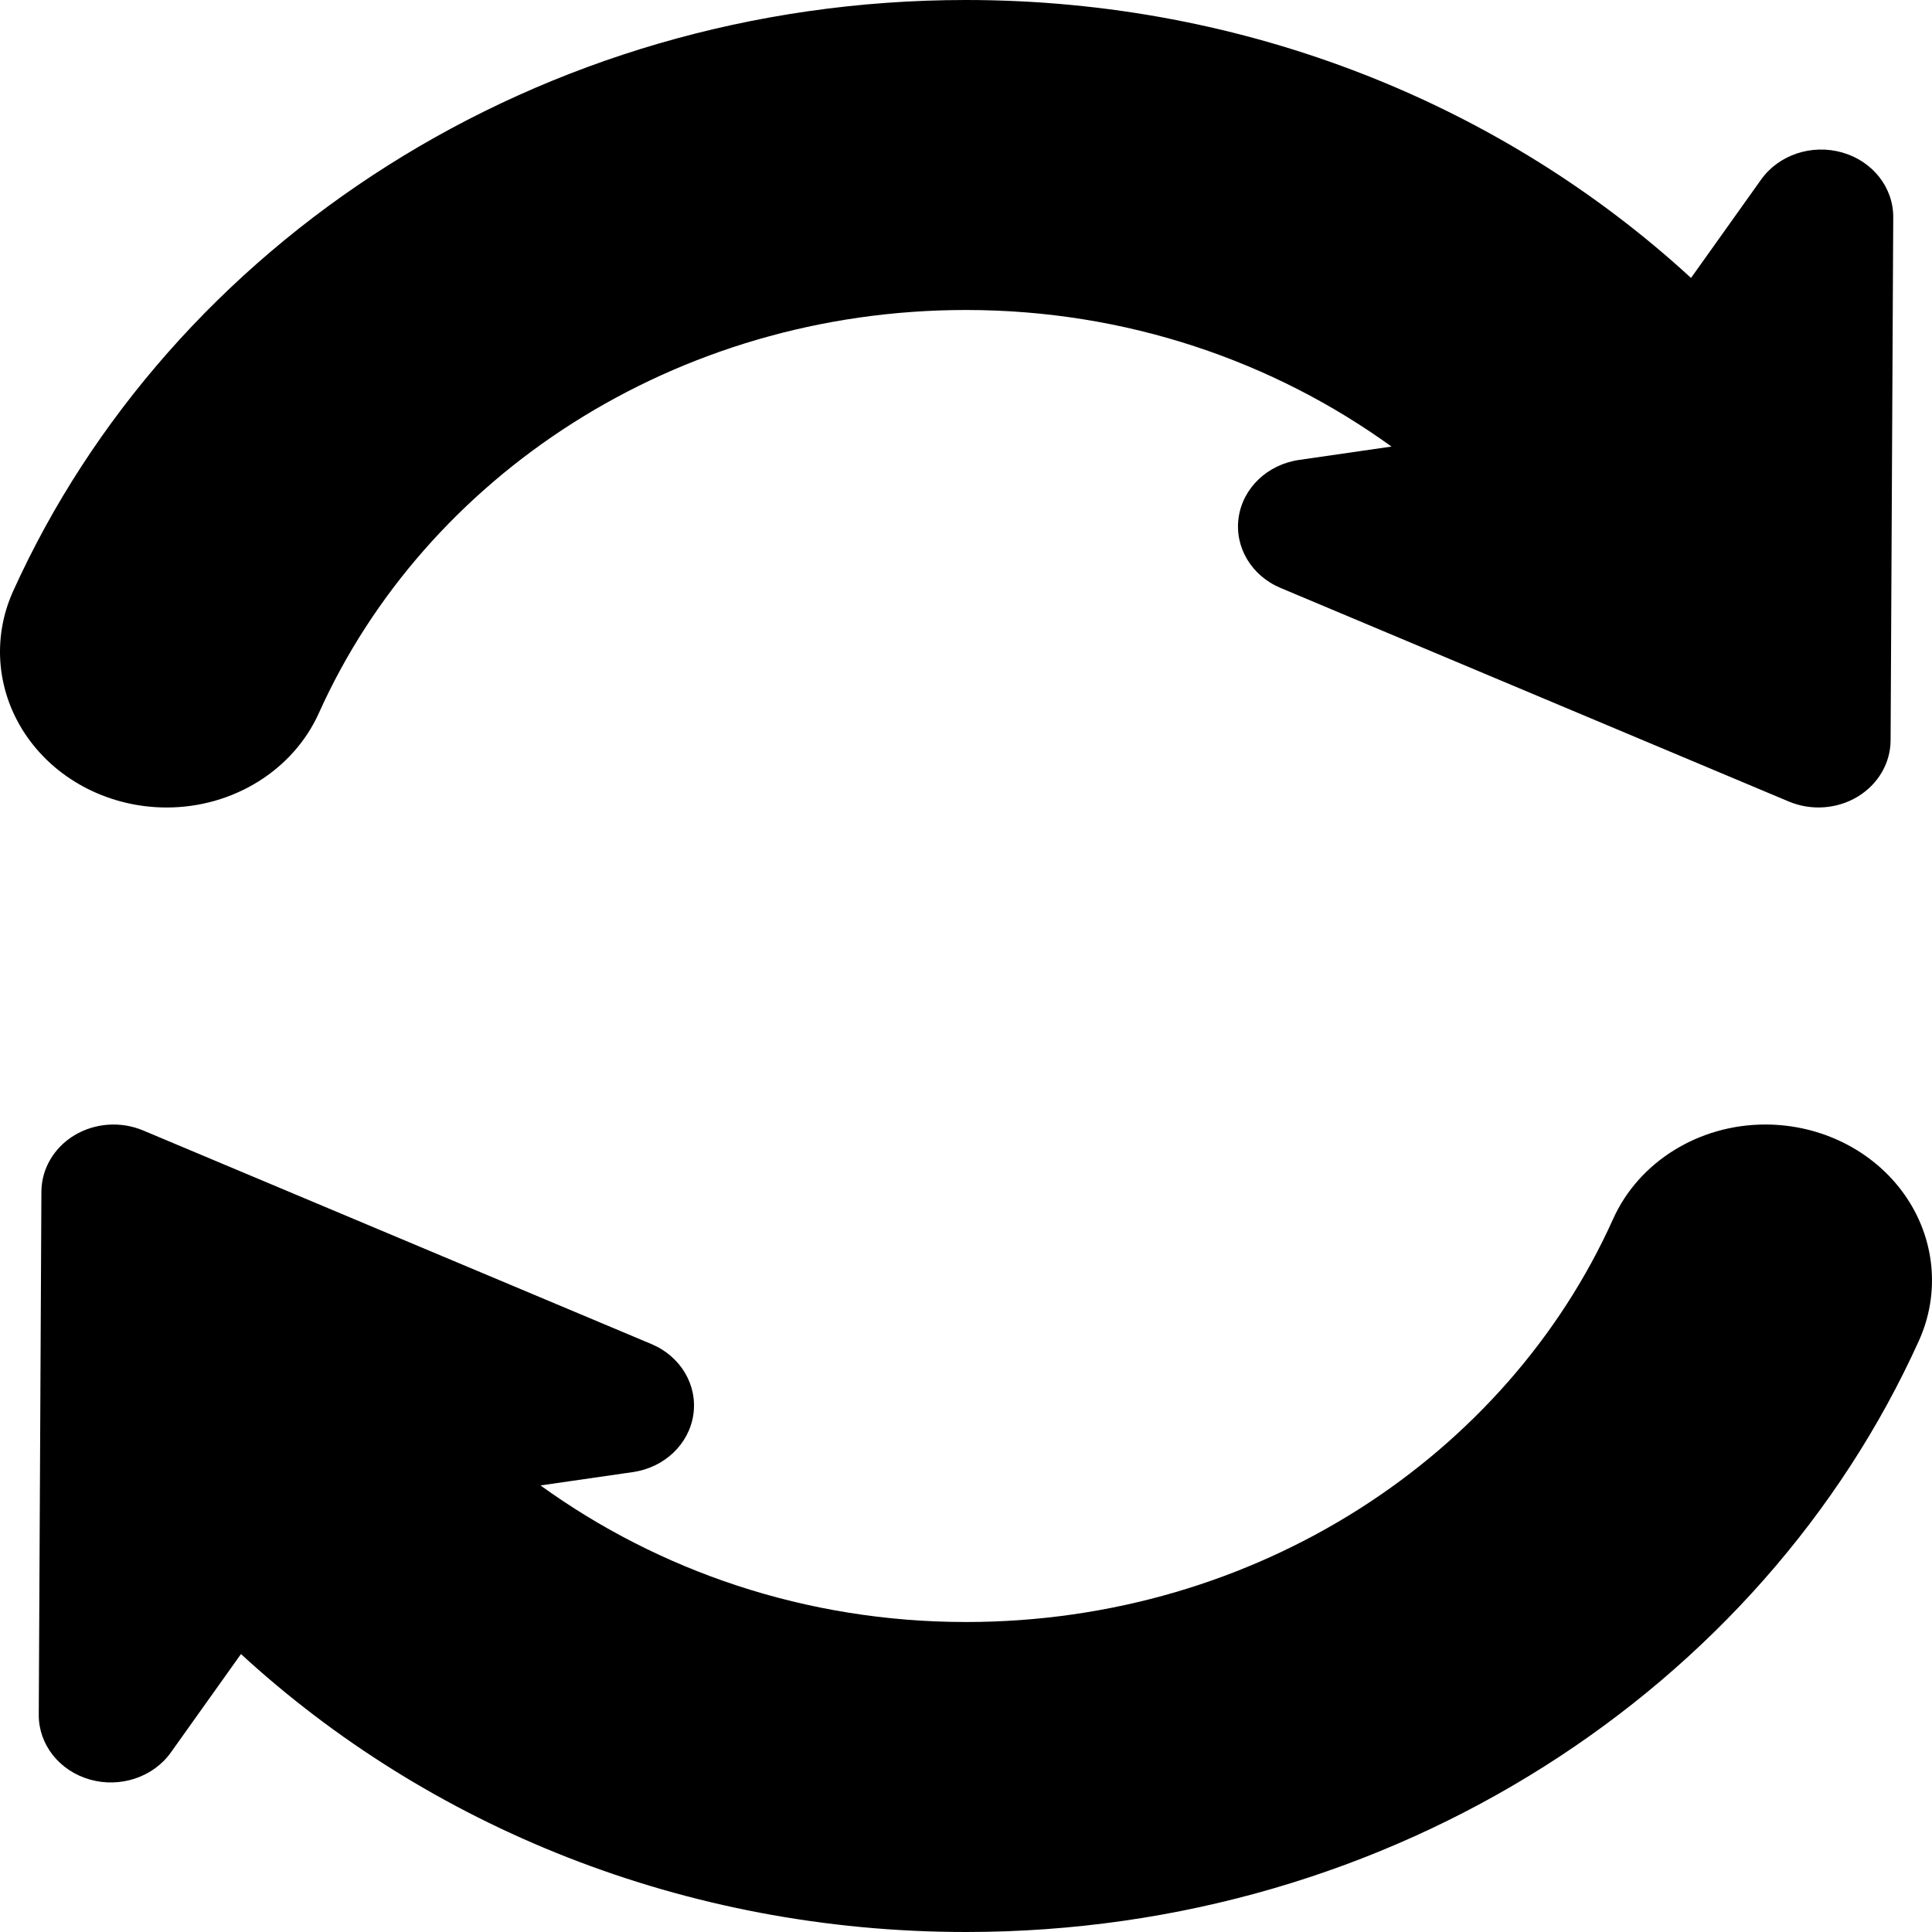
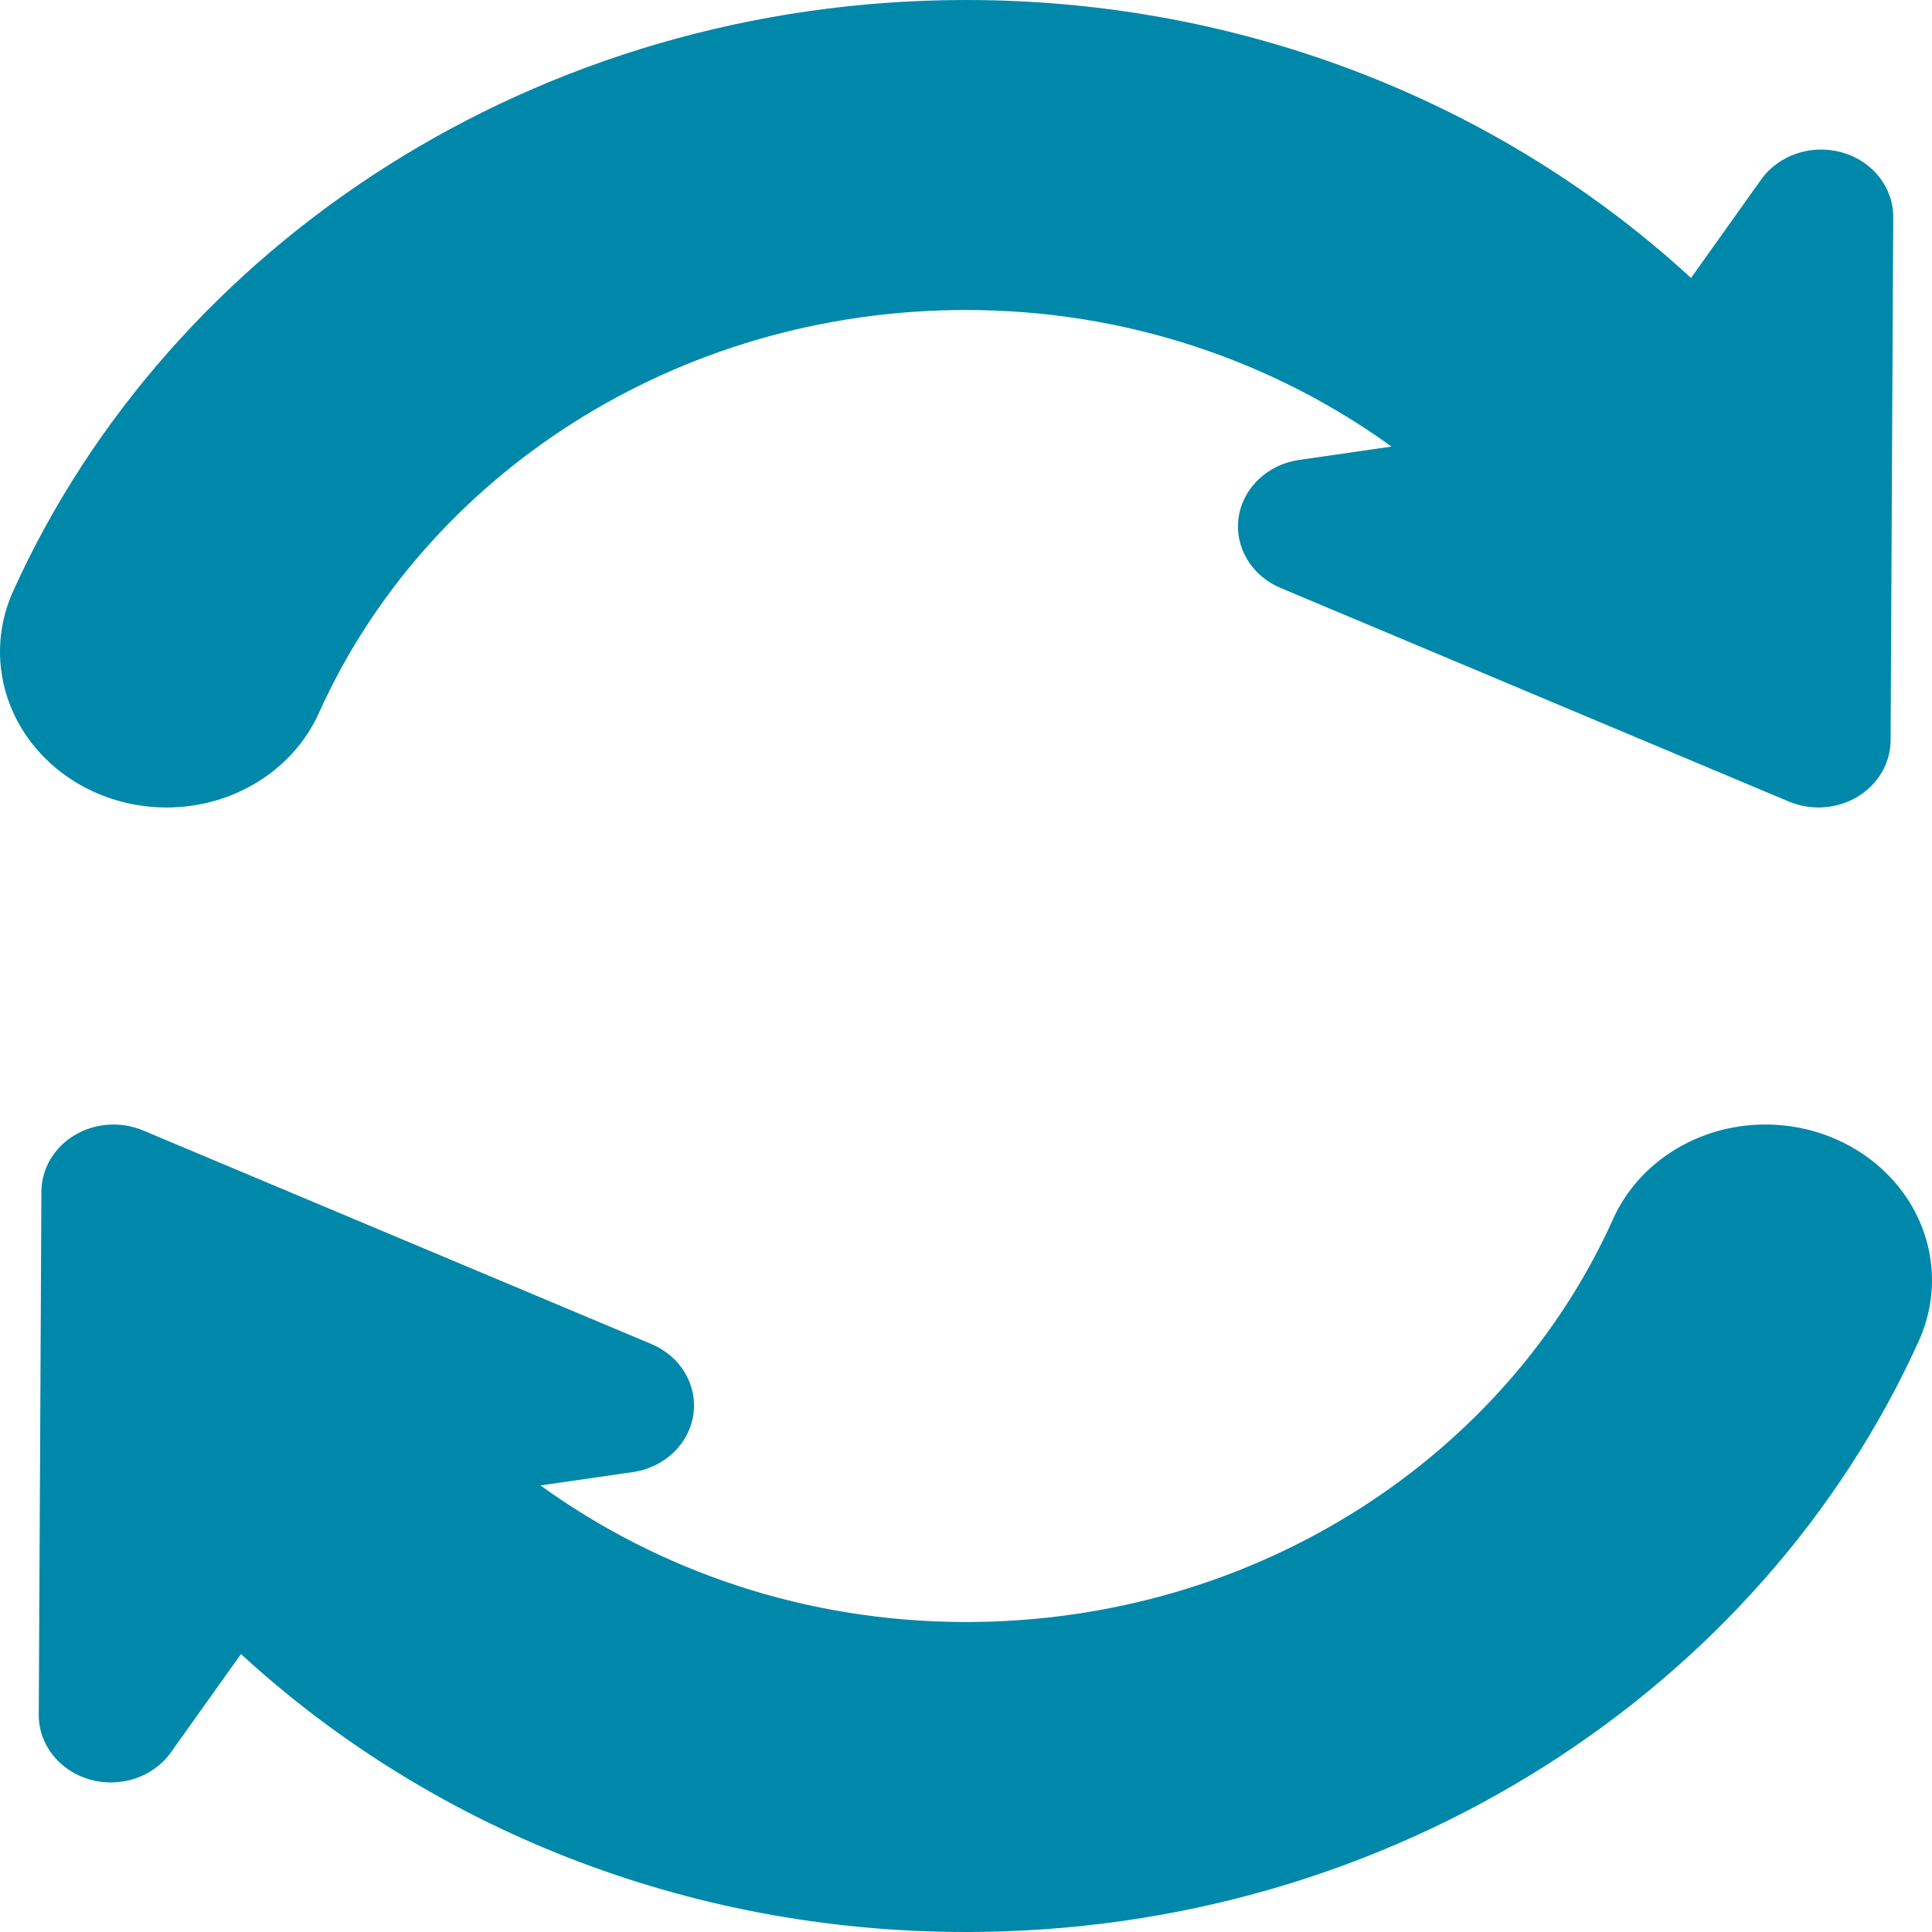
<svg xmlns="http://www.w3.org/2000/svg" version="1.1" id="Capa_1" x="0px" y="0px" width="45" height="45" viewBox="0 0 45 45" xml:space="preserve">
  <defs id="defs43" />
-   <g id="g8" transform="matrix(0.09887825,0,0,0.09235884,-1.588198,0)">
-     <g id="g6">
-       <path d="m 55.323,203.641 c 15.664,0 29.813,-9.405 35.872,-23.854 25.017,-59.604 83.842,-101.61 152.42,-101.61 37.797,0 72.449,12.955 100.23,34.442 l -21.775,3.371 c -7.438,1.153 -13.224,7.054 -14.232,14.512 -1.01,7.454 3.008,14.686 9.867,17.768 l 119.746,53.872 c 5.249,2.357 11.33,1.904 16.168,-1.205 4.83,-3.114 7.764,-8.458 7.796,-14.208 l 0.621,-131.943 c 0.042,-7.506 -4.851,-14.144 -12.024,-16.332 -7.185,-2.188 -14.947,0.589 -19.104,6.837 L 414.403,70.096 C 370.398,26.778 310.1,0 243.615,0 142.806,0 56.133,61.562 19.167,149.06 c -5.134,12.128 -3.84,26.015 3.429,36.987 7.269,10.976 19.556,17.594 32.727,17.594 z" id="path2" />
-       <path d="m 464.635,301.184 c -7.27,-10.977 -19.558,-17.594 -32.728,-17.594 -15.664,0 -29.813,9.405 -35.872,23.854 -25.018,59.604 -83.843,101.61 -152.42,101.61 -37.798,0 -72.45,-12.955 -100.232,-34.442 l 21.776,-3.369 c 7.437,-1.153 13.223,-7.055 14.233,-14.514 1.009,-7.453 -3.008,-14.686 -9.867,-17.768 L 49.779,285.089 c -5.25,-2.356 -11.33,-1.905 -16.169,1.205 -4.829,3.114 -7.764,8.458 -7.795,14.207 l -0.622,131.943 c -0.042,7.506 4.85,14.144 12.024,16.332 7.185,2.188 14.948,-0.59 19.104,-6.839 l 16.505,-24.805 c 44.004,43.32 104.303,70.098 170.788,70.098 100.811,0 187.481,-61.561 224.446,-149.059 5.137,-12.128 3.843,-26.014 -3.425,-36.987 z" id="path4" />
+   <g id="g8" transform="matrix(0.09887825,0,0,0.09235884,-1.588198,0)" style="fill:#0088aa">
+     <g id="g6" style="fill:#0088aa">
+       <path d="m 55.323,203.641 c 15.664,0 29.813,-9.405 35.872,-23.854 25.017,-59.604 83.842,-101.61 152.42,-101.61 37.797,0 72.449,12.955 100.23,34.442 l -21.775,3.371 c -7.438,1.153 -13.224,7.054 -14.232,14.512 -1.01,7.454 3.008,14.686 9.867,17.768 l 119.746,53.872 c 5.249,2.357 11.33,1.904 16.168,-1.205 4.83,-3.114 7.764,-8.458 7.796,-14.208 l 0.621,-131.943 c 0.042,-7.506 -4.851,-14.144 -12.024,-16.332 -7.185,-2.188 -14.947,0.589 -19.104,6.837 L 414.403,70.096 C 370.398,26.778 310.1,0 243.615,0 142.806,0 56.133,61.562 19.167,149.06 c -5.134,12.128 -3.84,26.015 3.429,36.987 7.269,10.976 19.556,17.594 32.727,17.594 z" id="path2" style="fill:#0088aa" />
+       <path d="m 464.635,301.184 c -7.27,-10.977 -19.558,-17.594 -32.728,-17.594 -15.664,0 -29.813,9.405 -35.872,23.854 -25.018,59.604 -83.843,101.61 -152.42,101.61 -37.798,0 -72.45,-12.955 -100.232,-34.442 l 21.776,-3.369 c 7.437,-1.153 13.223,-7.055 14.233,-14.514 1.009,-7.453 -3.008,-14.686 -9.867,-17.768 L 49.779,285.089 c -5.25,-2.356 -11.33,-1.905 -16.169,1.205 -4.829,3.114 -7.764,8.458 -7.795,14.207 l -0.622,131.943 c -0.042,7.506 4.85,14.144 12.024,16.332 7.185,2.188 14.948,-0.59 19.104,-6.839 l 16.505,-24.805 c 44.004,43.32 104.303,70.098 170.788,70.098 100.811,0 187.481,-61.561 224.446,-149.059 5.137,-12.128 3.843,-26.014 -3.425,-36.987 z" id="path4" style="fill:#0088aa" />
    </g>
  </g>
  <g id="g10" transform="translate(-16.06216,-442.23)">
</g>
  <g id="g12" transform="translate(-16.06216,-442.23)">
</g>
  <g id="g14" transform="translate(-16.06216,-442.23)">
</g>
  <g id="g16" transform="translate(-16.06216,-442.23)">
</g>
  <g id="g18" transform="translate(-16.06216,-442.23)">
</g>
  <g id="g20" transform="translate(-16.06216,-442.23)">
</g>
  <g id="g22" transform="translate(-16.06216,-442.23)">
</g>
  <g id="g24" transform="translate(-16.06216,-442.23)">
</g>
  <g id="g26" transform="translate(-16.06216,-442.23)">
</g>
  <g id="g28" transform="translate(-16.06216,-442.23)">
</g>
  <g id="g30" transform="translate(-16.06216,-442.23)">
</g>
  <g id="g32" transform="translate(-16.06216,-442.23)">
</g>
  <g id="g34" transform="translate(-16.06216,-442.23)">
</g>
  <g id="g36" transform="translate(-16.06216,-442.23)">
</g>
  <g id="g38" transform="translate(-16.06216,-442.23)">
</g>
</svg>
